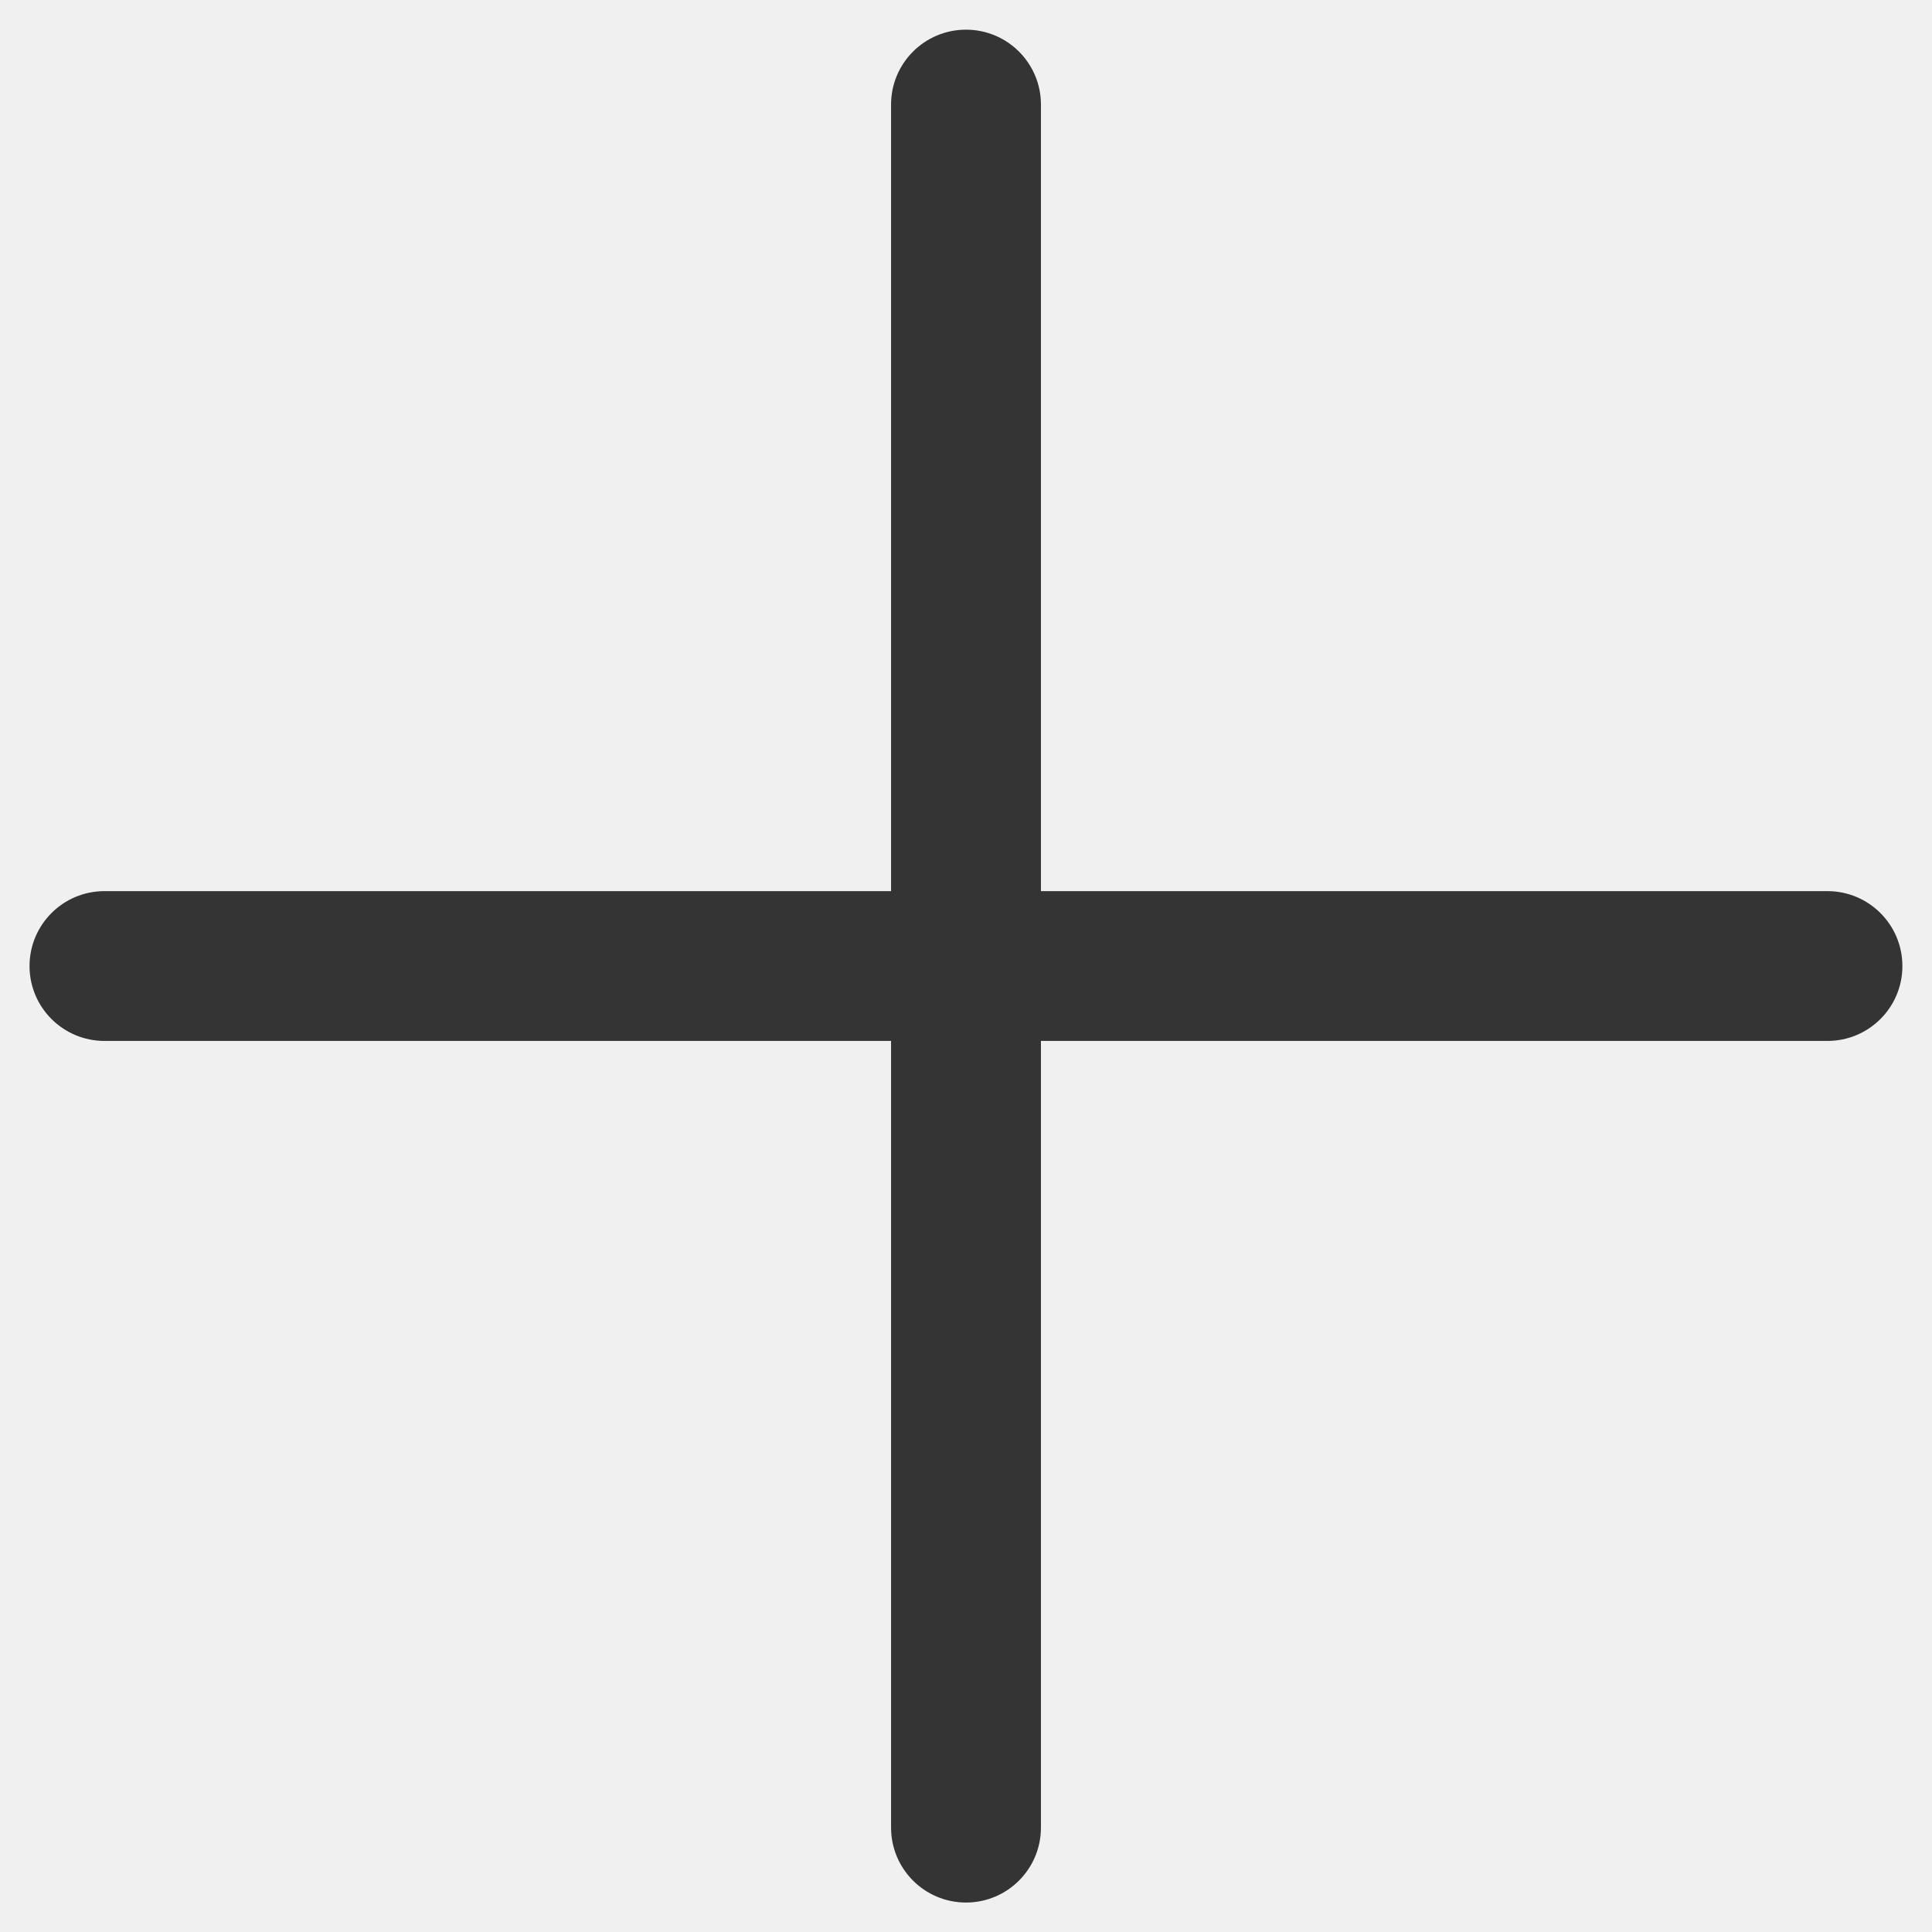
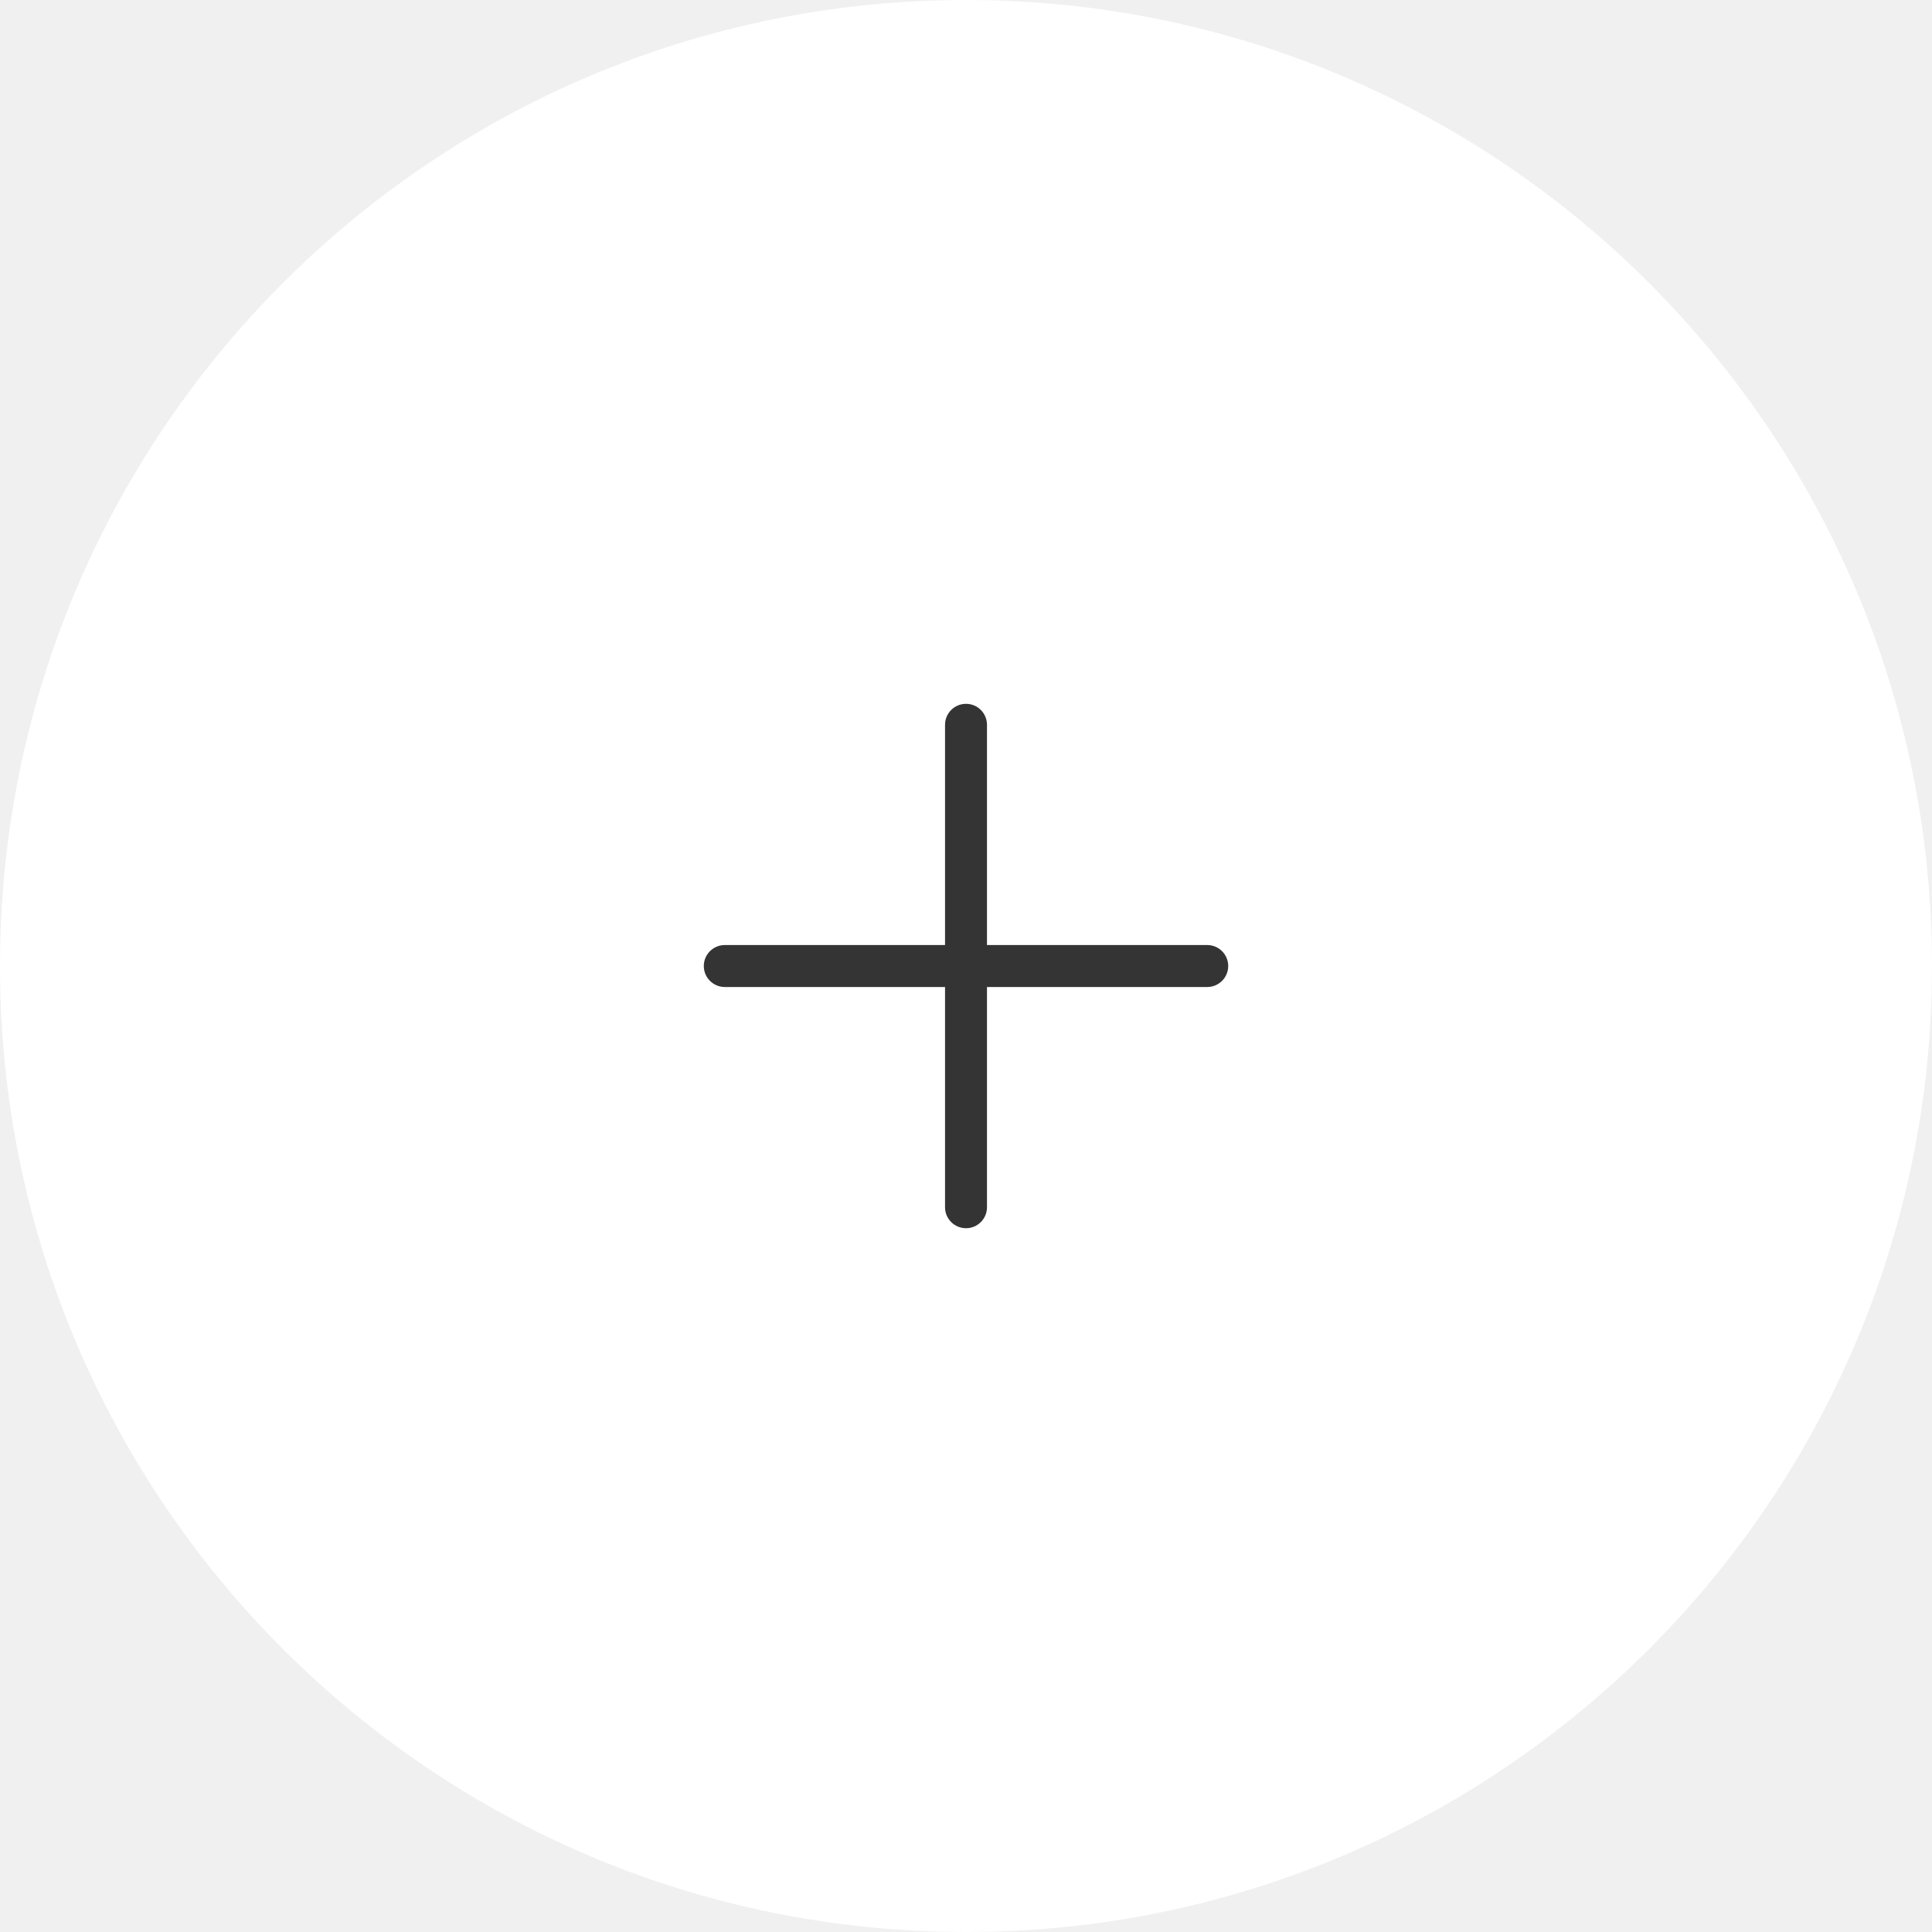
- <svg xmlns="http://www.w3.org/2000/svg" width="28" height="28" viewBox="0 0 28 28" fill="none">
-   <path fill-rule="evenodd" clip-rule="evenodd" d="M14 0.43C13.4 0.43 12.914 0.916 12.914 1.515V12.915H1.514C0.914 12.915 0.428 13.401 0.428 14.001C0.428 14.6 0.914 15.086 1.514 15.086H12.914V26.487C12.914 27.087 13.4 27.573 14 27.573C14.6 27.573 15.086 27.087 15.086 26.487V15.086H26.485C27.085 15.086 27.571 14.6 27.571 14.001C27.571 13.401 27.085 12.915 26.485 12.915H15.086V1.515C15.086 0.916 14.6 0.43 14 0.43Z" fill="#343434" />
+ <svg xmlns="http://www.w3.org/2000/svg" width="100" height="100" viewBox="0 0 100 100" fill="none">
+   <g clip-path="url(#clip0_3707_130)">
+     <rect width="100" height="100" rx="50" fill="white" />
+     <path fill-rule="evenodd" clip-rule="evenodd" d="M50.001 36.43C49.401 36.43 48.915 36.916 48.915 37.515V48.915H37.514C36.915 48.915 36.429 49.401 36.429 50.001C36.429 50.6 36.915 51.087 37.514 51.087H48.915V62.487C48.915 63.087 49.401 63.572 50.001 63.572C50.6 63.572 51.086 63.087 51.086 62.487V51.087H62.486C63.086 51.087 63.572 50.6 63.572 50.001C63.572 49.401 63.086 48.915 62.486 48.915H51.086V37.515C51.086 36.916 50.6 36.43 50.001 36.43Z" fill="#343434" />
+   </g>
+   <defs>
+     <clipPath id="clip0_3707_130">
+       <rect width="100" height="100" rx="50" fill="white" />
+     </clipPath>
+   </defs>
</svg>
